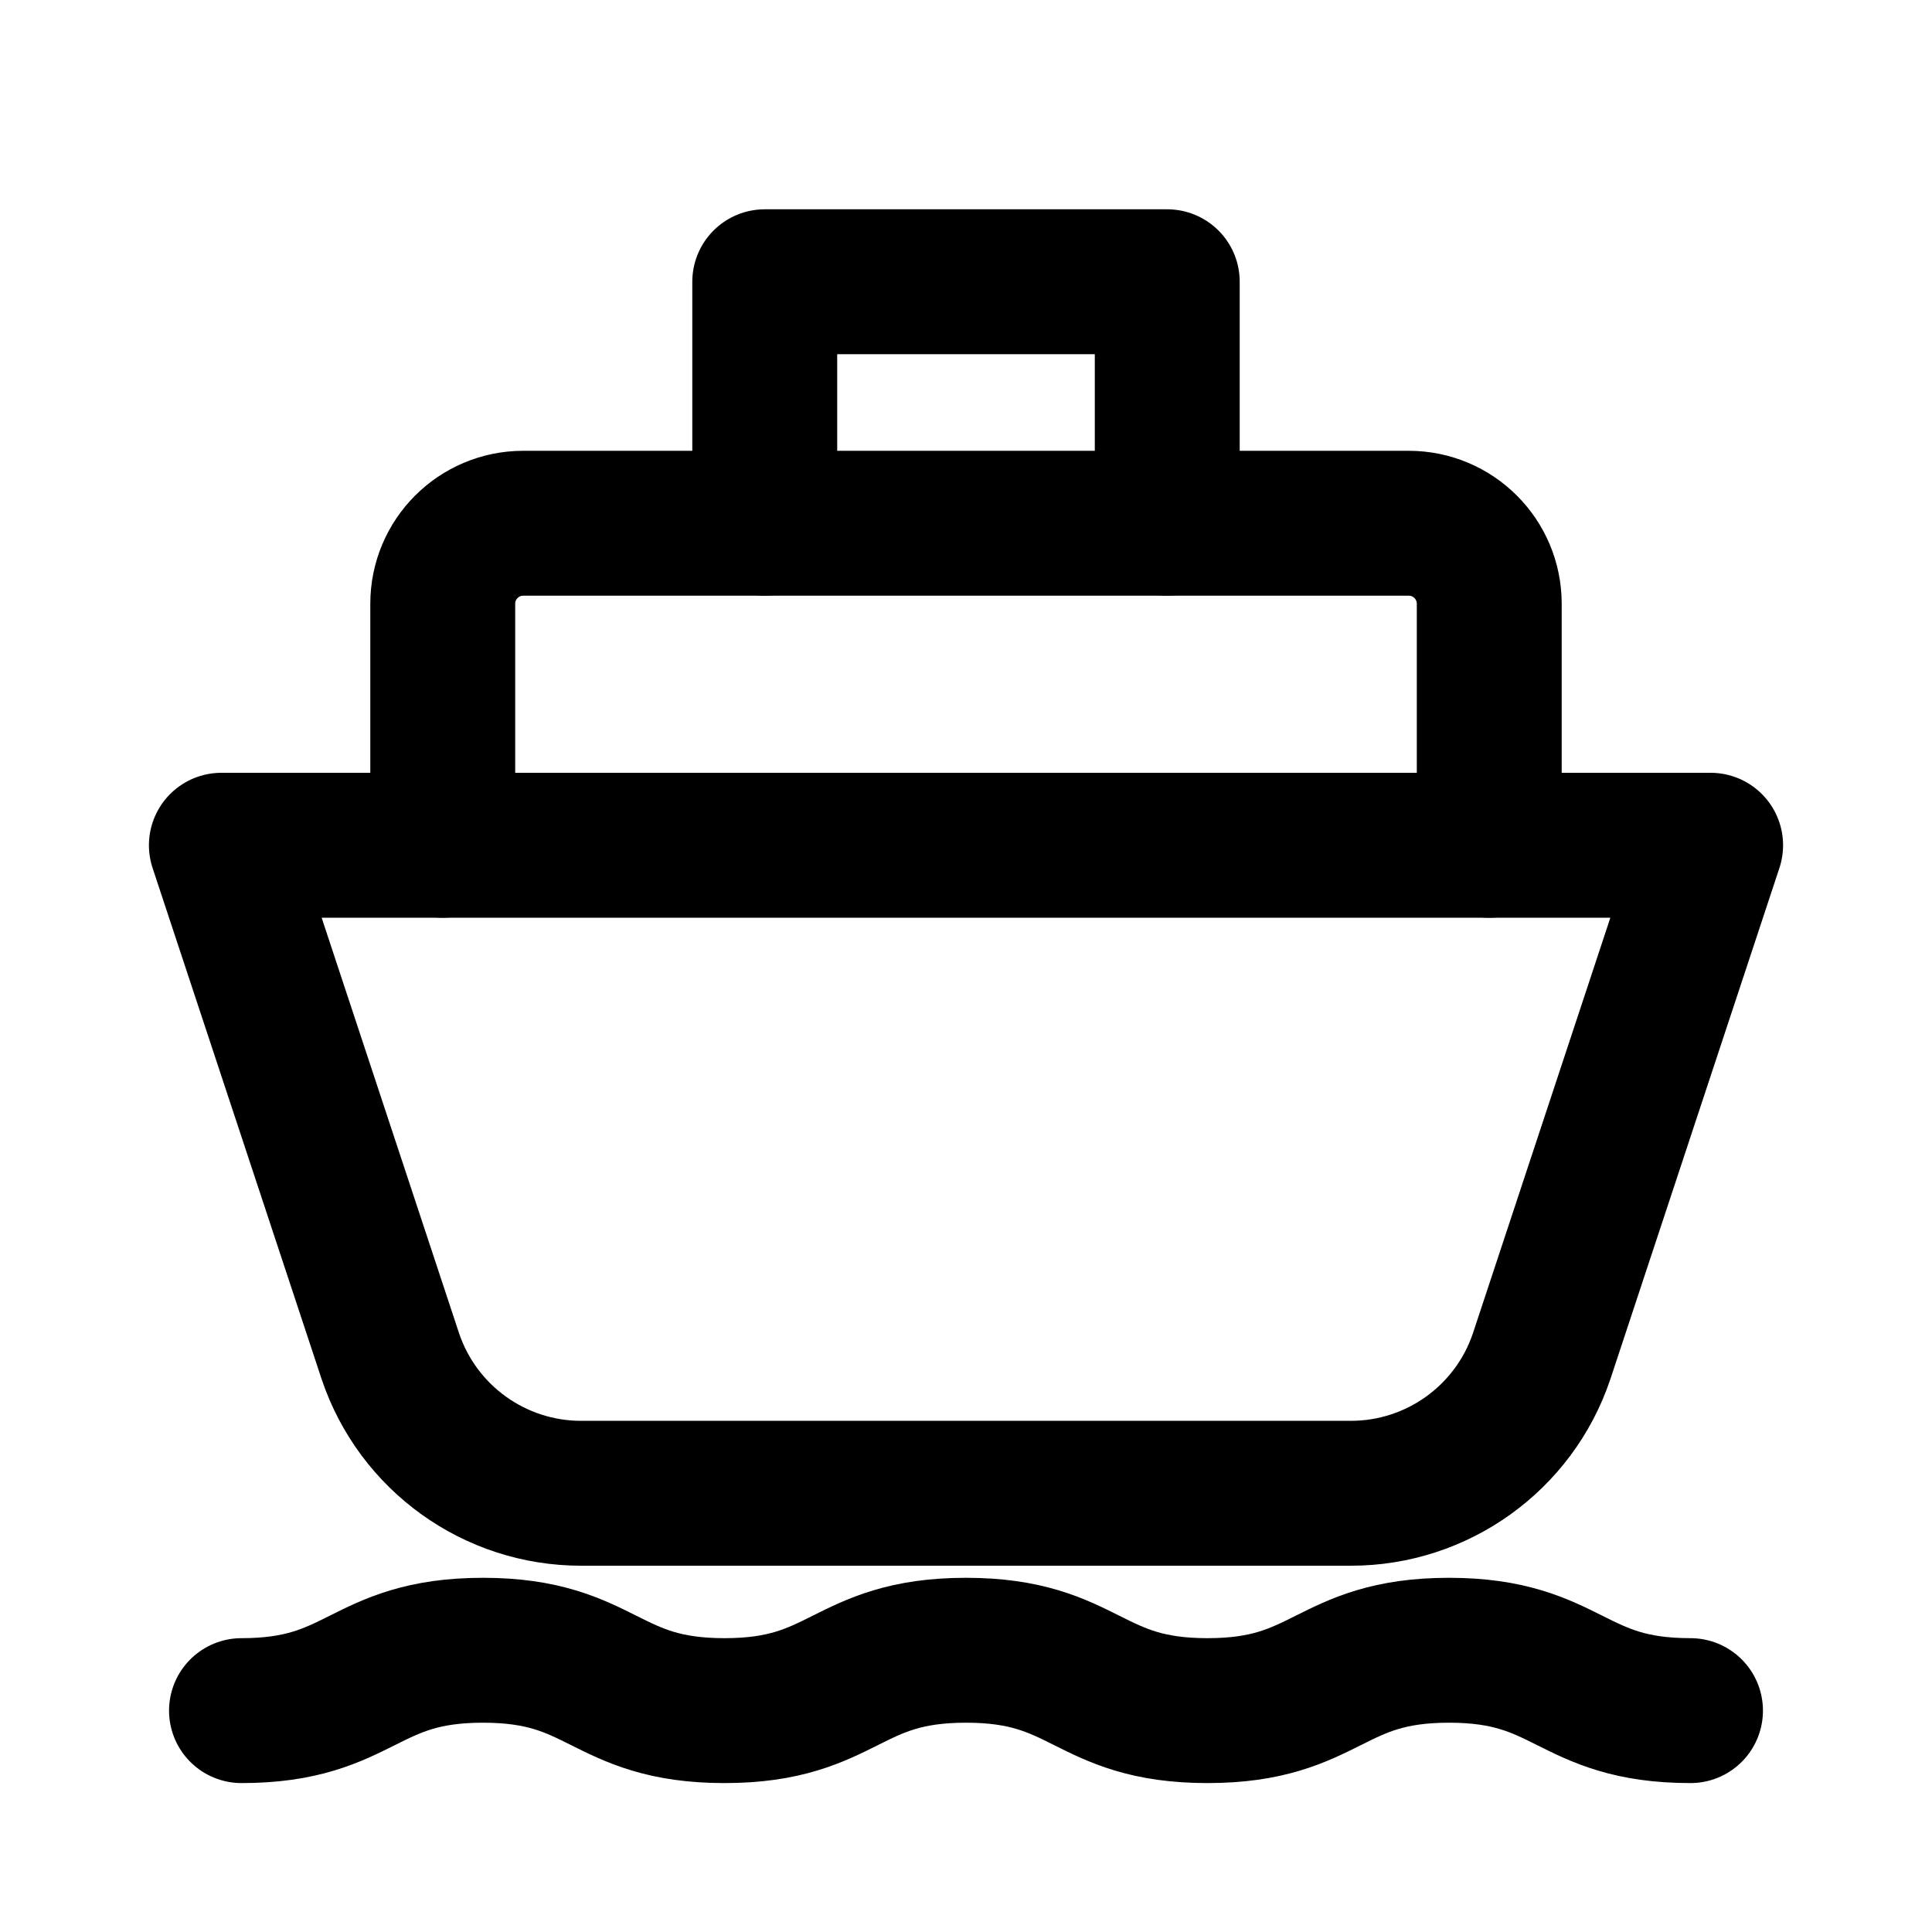
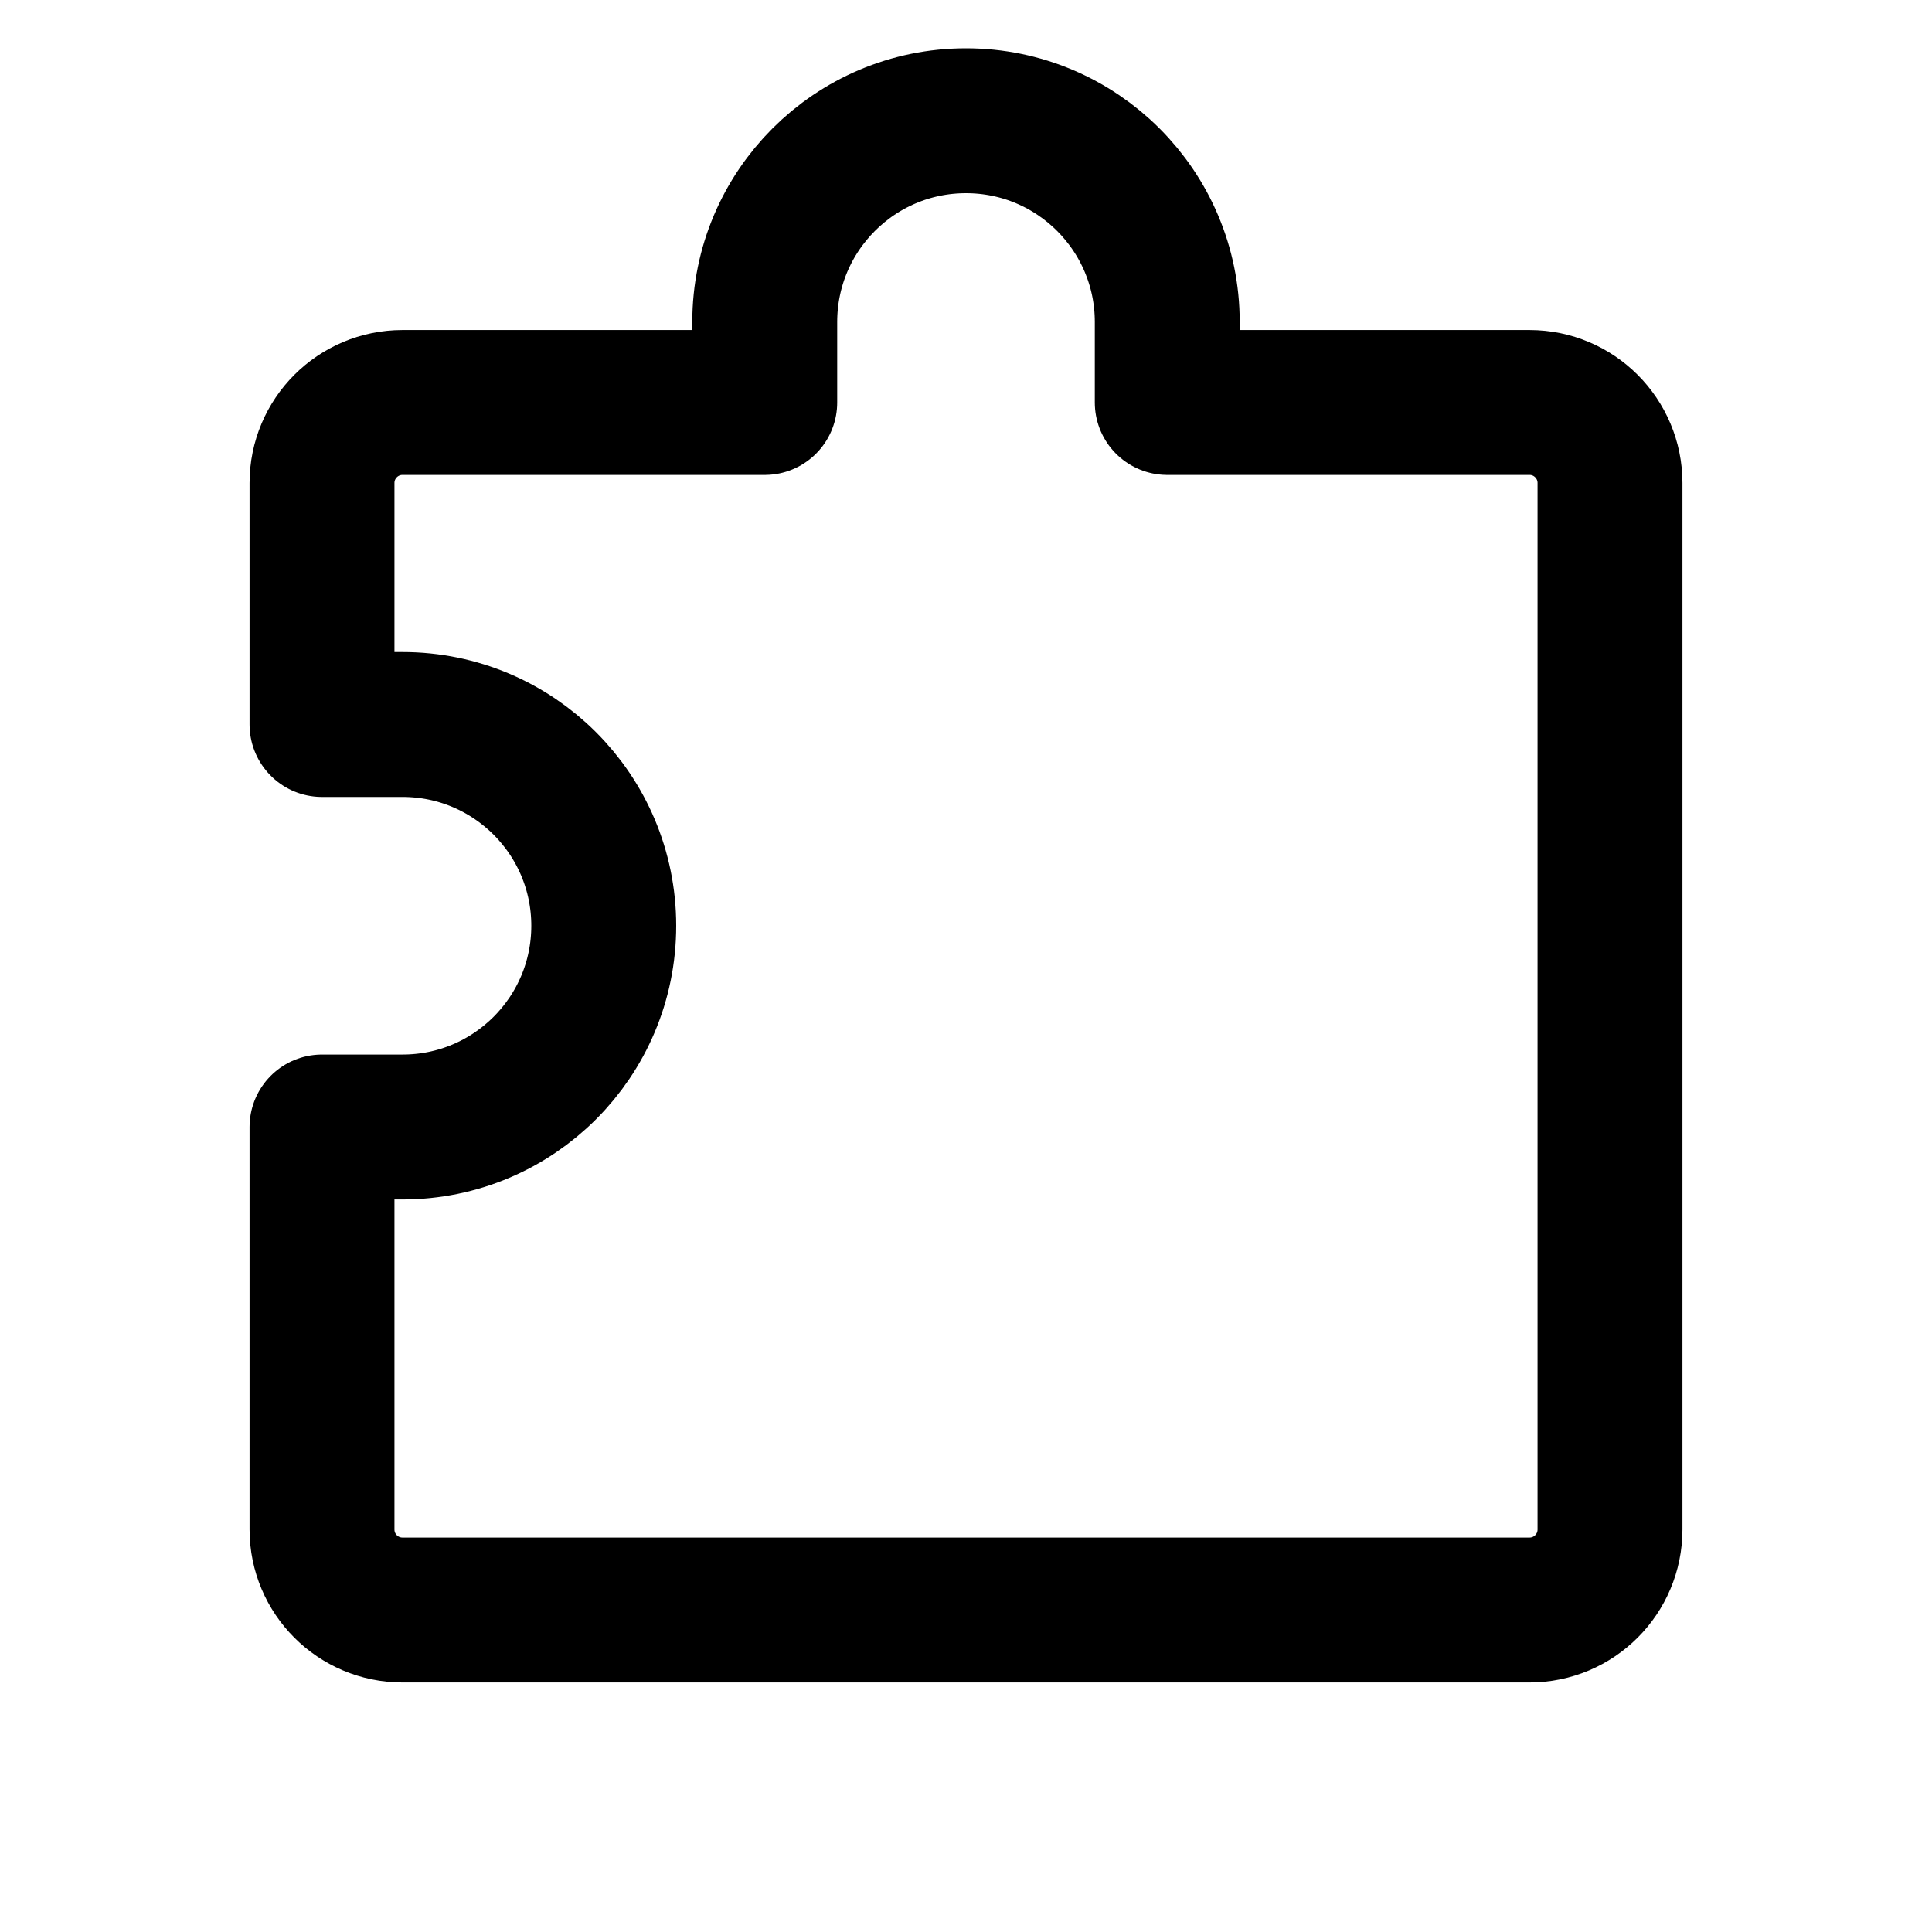
<svg xmlns="http://www.w3.org/2000/svg" viewBox="0 0 24 24" fill="none">
-   <path d="M5.5 10.5V7.5a1 1 0 0 1 1-1h11a1 1 0 0 1 1 1v3" stroke="currentColor" stroke-linecap="round" stroke-linejoin="round" stroke-width="1.8" />
-   <path d="M9.5 6.5v-3h5v3" stroke="currentColor" stroke-linecap="round" stroke-linejoin="round" stroke-width="1.8" />
-   <path d="M2.75 10.5h18.5l-2.1 6.35a2.5 2.5 0 0 1-2.37 1.7H7.22a2.5 2.5 0 0 1-2.37-1.7Z" stroke="currentColor" stroke-linecap="round" stroke-linejoin="round" stroke-width="1.8" />
-   <path d="M3 21.25c1.5 0 1.5-.75 3-.75s1.5.75 3 .75 1.5-.75 3-.75 1.5.75 3 .75 1.5-.75 3-.75 1.5.75 3 .75" stroke="currentColor" stroke-linecap="round" stroke-linejoin="round" stroke-width="1.8" />
+   <path d="M9.5 5H5a1 1 0 0 0-1 1v3h1a2.5 2.5 0 0 1 0 5H4v5a1 1 0 0 0 1 1h14a1 1 0 0 0 1-1V6a1 1 0 0 0-1-1h-4.5V4a2.5 2.5 0 0 0-5 0Z" stroke="currentColor" stroke-linecap="round" stroke-linejoin="round" stroke-width="1.8" />
</svg>
